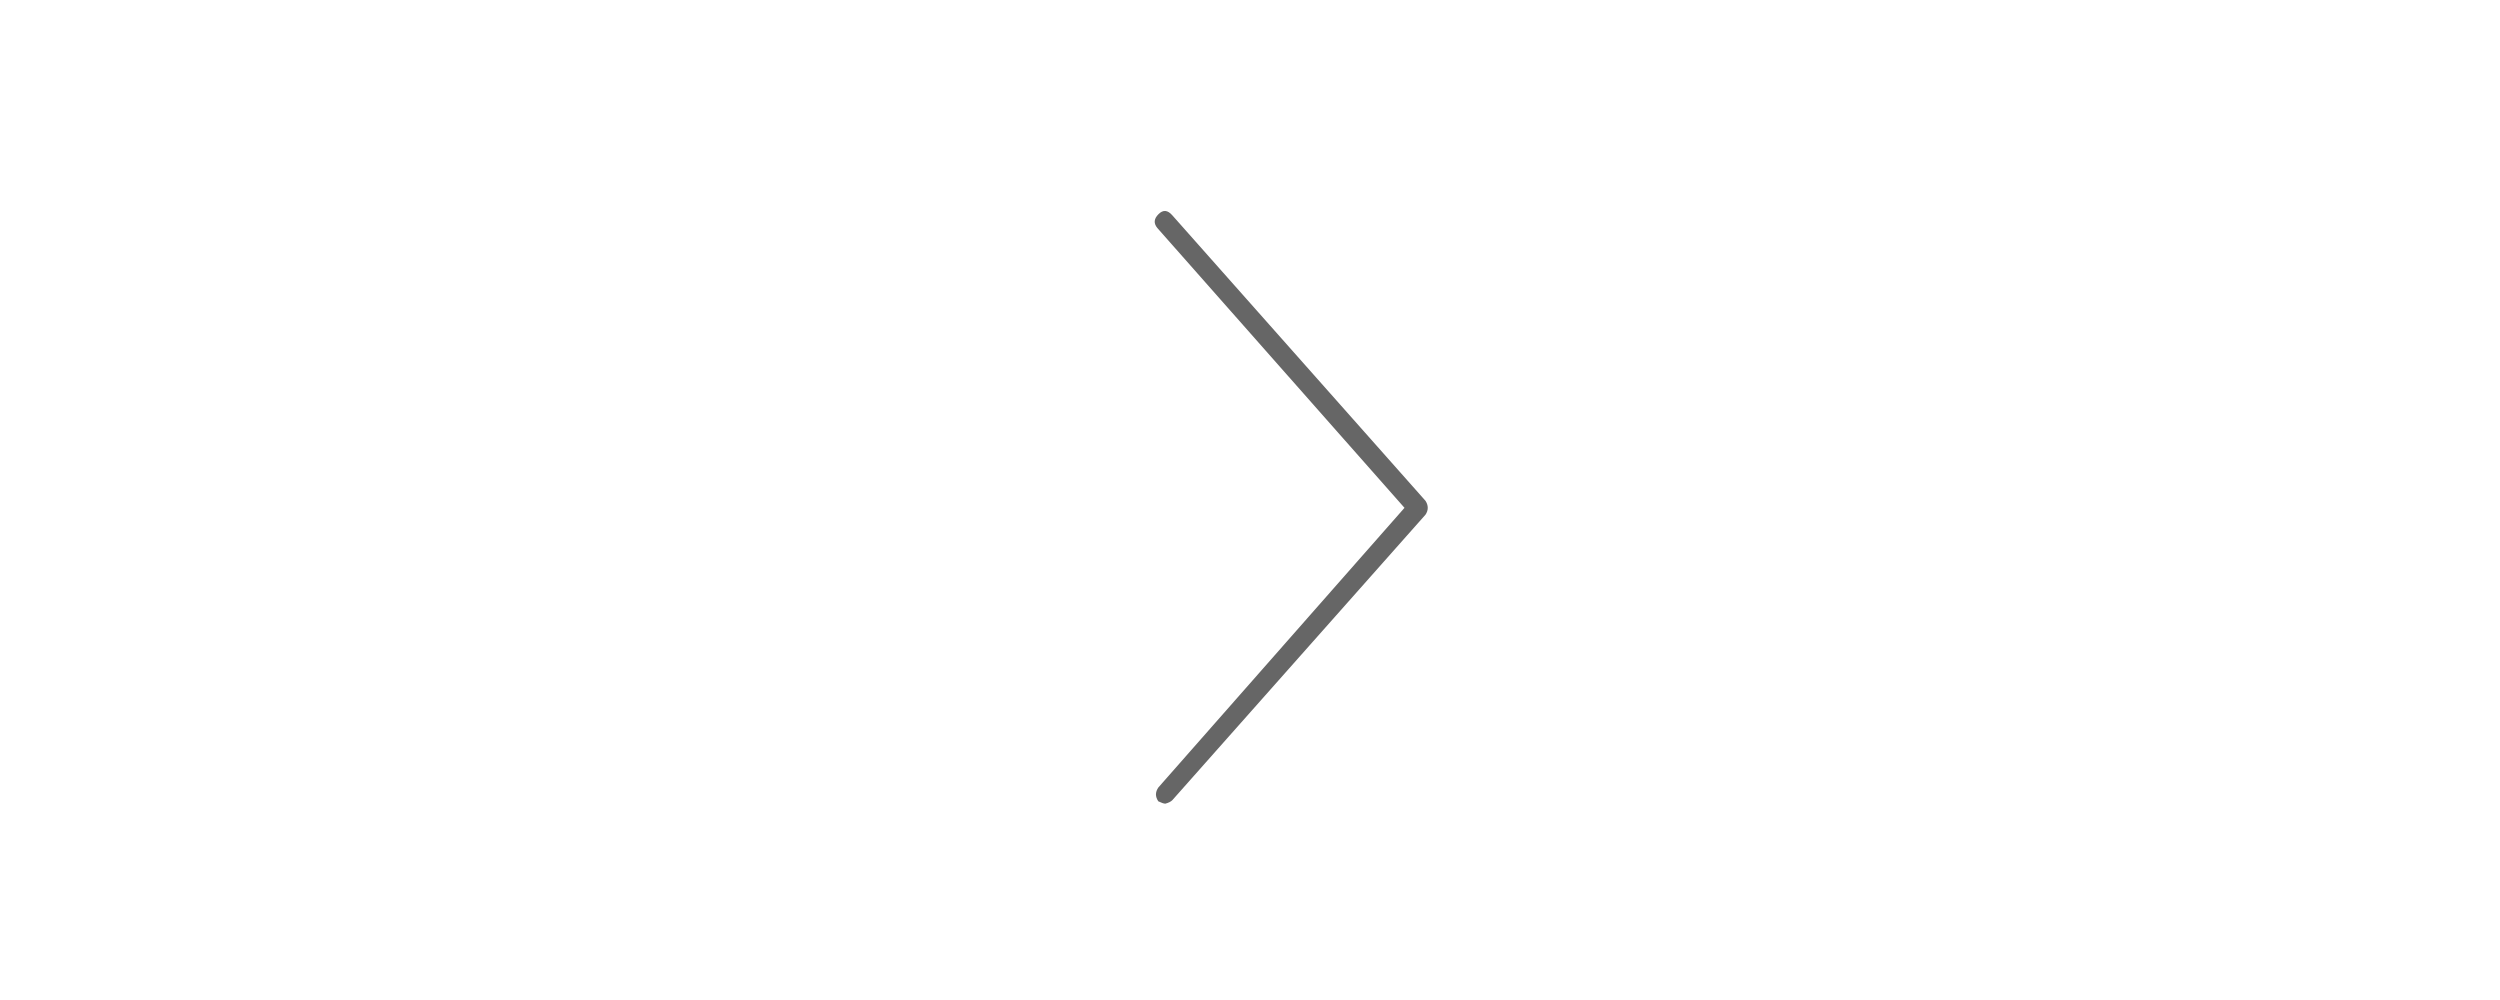
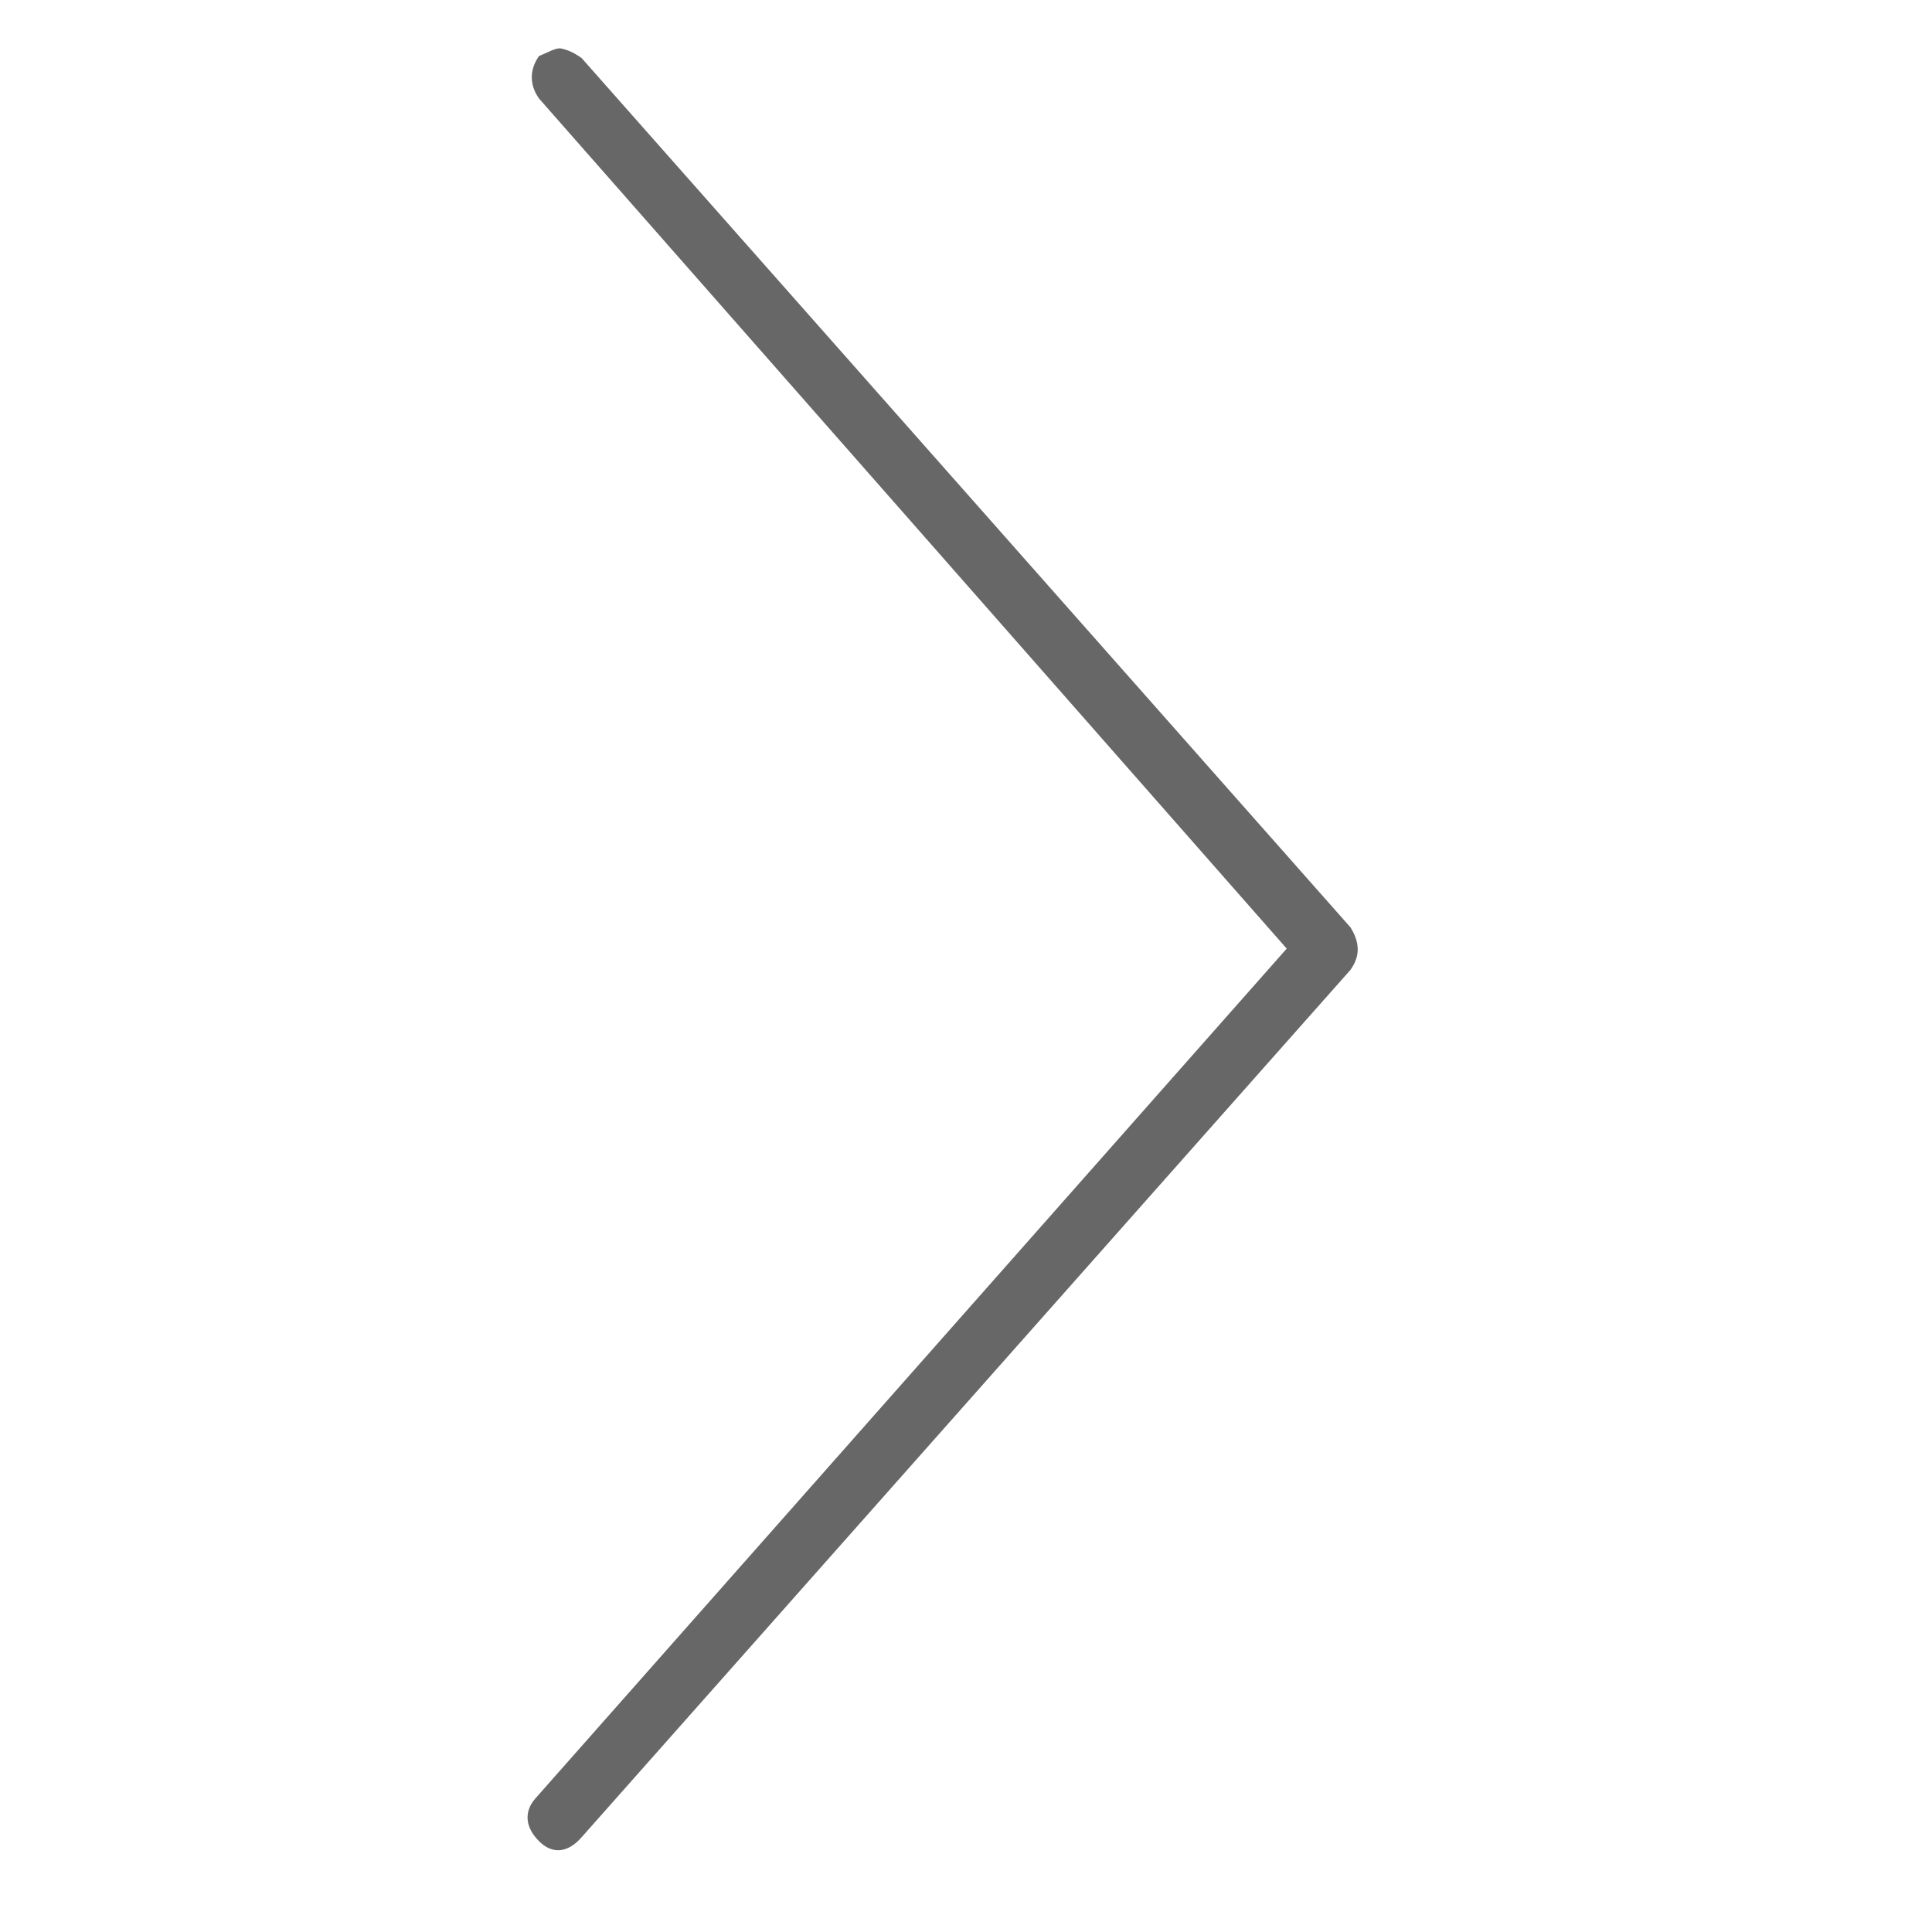
- <svg xmlns="http://www.w3.org/2000/svg" version="1.1" id="Layer_1" x="0px" y="0px" viewBox="0 0 1500 600" enable-background="new 0 0 1500 600" xml:space="preserve">
+ <svg xmlns="http://www.w3.org/2000/svg" version="1.1" id="Layer_1" x="0px" y="0px" viewBox="0 0 100 100" enable-background="new 0 0 100 100" xml:space="preserve">
  <g enable-background="new    ">
-     <path fill="#666666" d="M855.3,308.8L703.4,480.1c-0.9,0.9-2.3,1.6-4.2,2.1c-0.9,0-2.3-0.5-4.2-1.4c-1.9-2.8-1.9-5.5,0-8.3   l147.7-167.8L694.4,136.8c-2.3-2.8-2.1-5.5,0.7-8.3c2.8-2.8,5.5-2.5,8.3,0.7l151.9,171.3C857.1,303.3,857.1,306.1,855.3,308.8z" />
+     <path fill="#676767" d="M69.9,50.2L30.1,95.1c-0.7,0.8-1.5,0.9-2.2,0.2c-0.7-0.7-0.8-1.5-0.2-2.2l38.9-44l-38.7-44   c-0.5-0.7-0.5-1.5,0-2.2c0.5-0.2,0.8-0.4,1.1-0.4c0.5,0.1,0.8,0.3,1.1,0.5L69.9,48C70.4,48.8,70.4,49.5,69.9,50.2z" />
  </g>
+   <g>
+ </g>
+   <g>
+ </g>
+   <g>
+ </g>
+   <g>
+ </g>
+   <g>
+ </g>
+   <g>
+ </g>
</svg>
